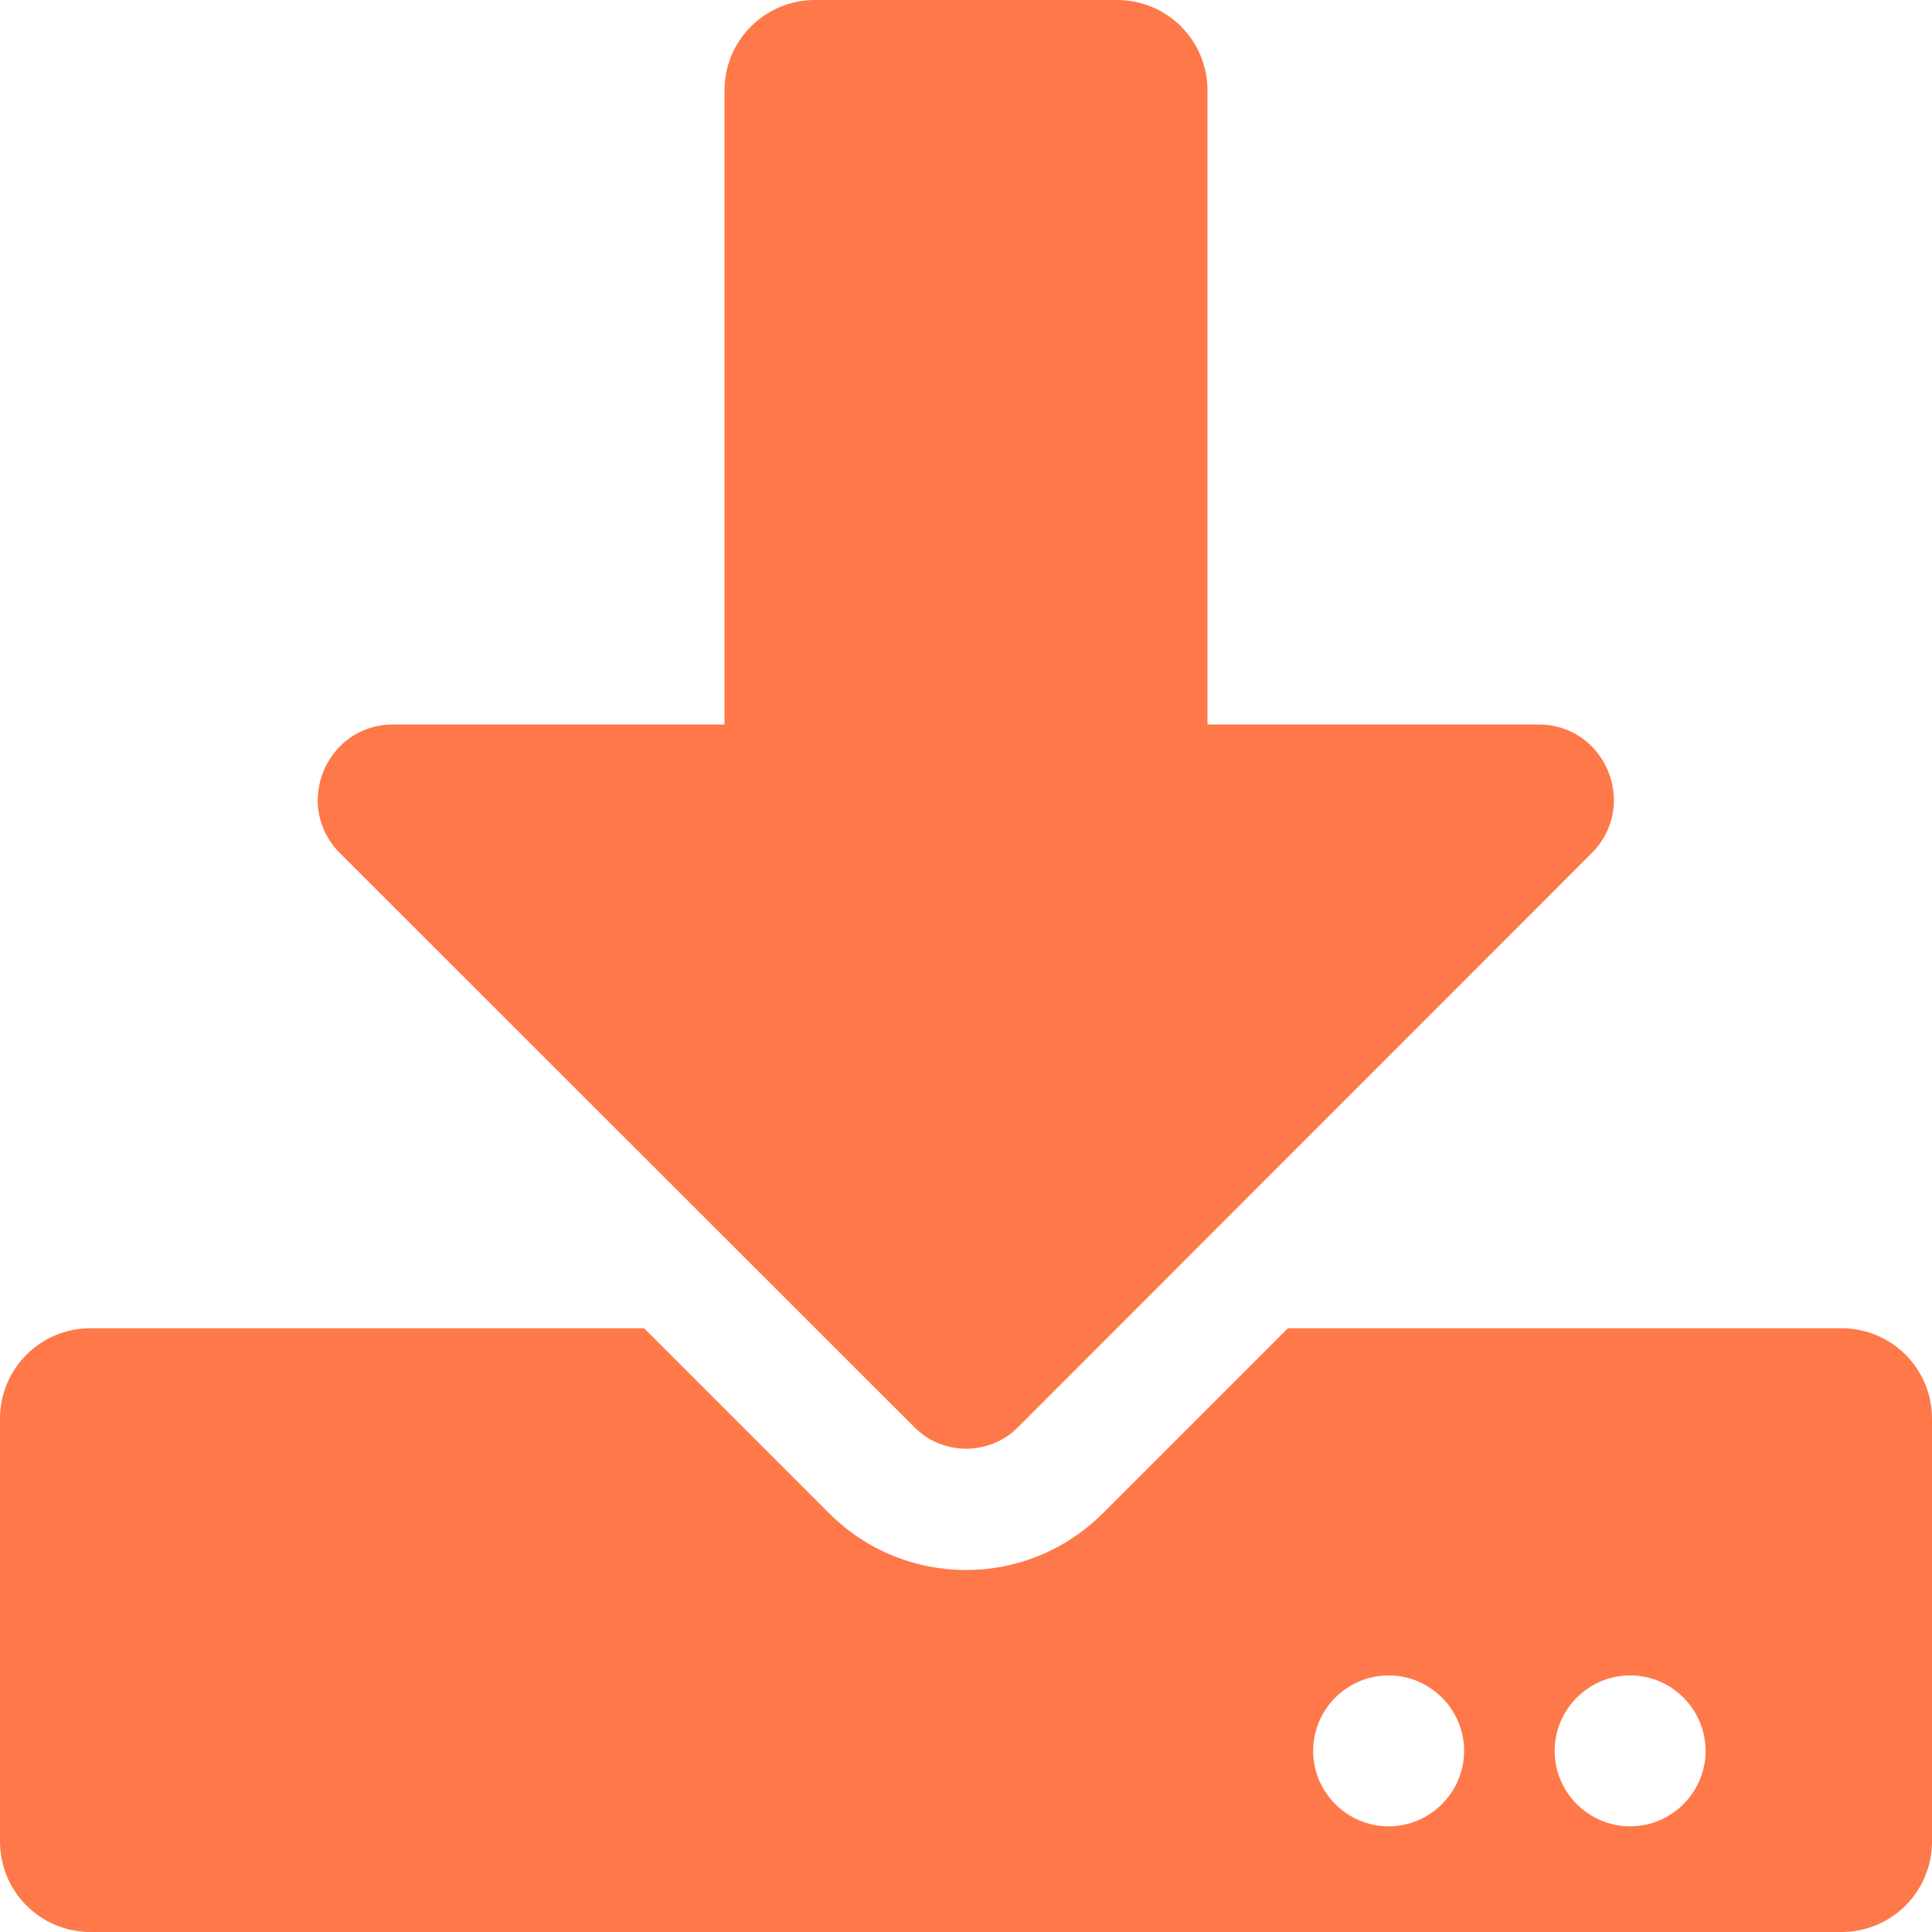
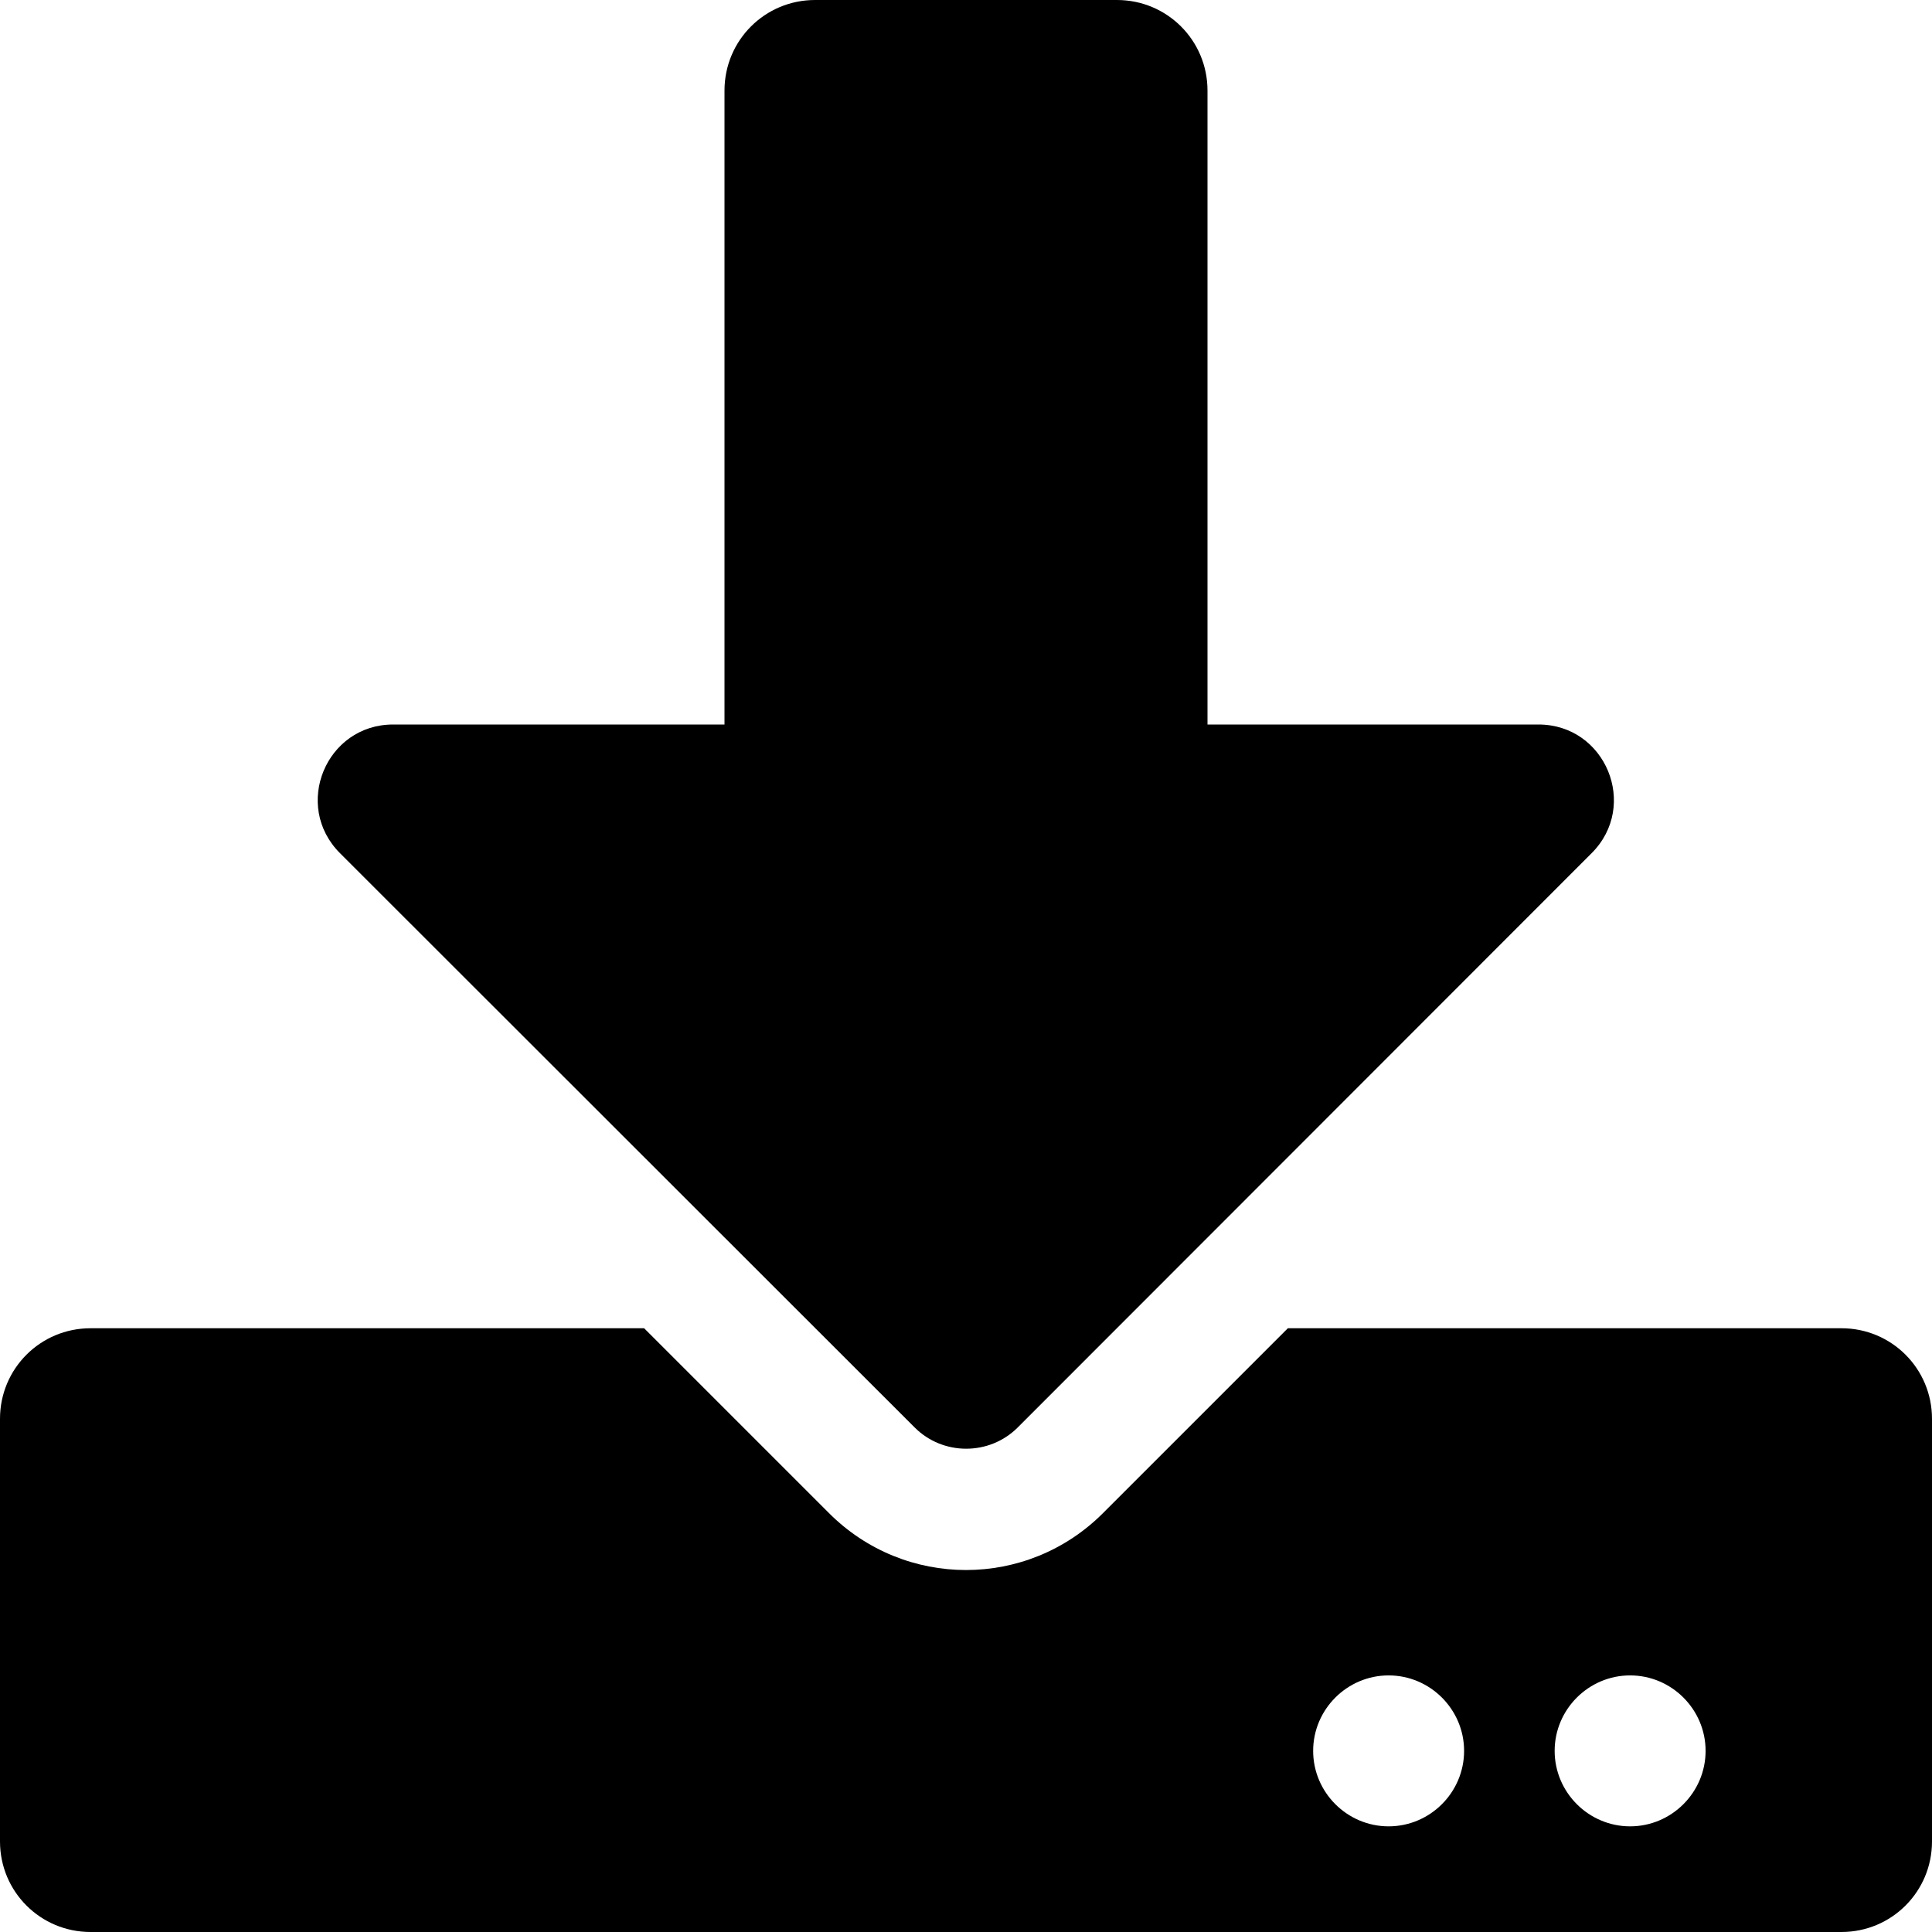
- <svg xmlns="http://www.w3.org/2000/svg" fill="#ff7849" width="800px" height="800px" viewBox="0 0 512 512">
+ <svg xmlns="http://www.w3.org/2000/svg" fill="#fffff" width="800px" height="800px" viewBox="0 0 512 512">
  <path d="M216 0h80c13.3 0 24 10.7 24 24v168h87.7c17.8 0 26.7 21.5 14.1 34.1L269.7 378.3c-7.5 7.5-19.8 7.5-27.3 0L90.1 226.1c-12.6-12.6-3.7-34.1 14.1-34.1H192V24c0-13.3 10.7-24 24-24zm296 376v112c0 13.3-10.7 24-24 24H24c-13.3 0-24-10.7-24-24V376c0-13.3 10.7-24 24-24h146.7l49 49c20.1 20.1 52.5 20.1 72.6 0l49-49H488c13.3 0 24 10.7 24 24zm-124 88c0-11-9-20-20-20s-20 9-20 20 9 20 20 20 20-9 20-20zm64 0c0-11-9-20-20-20s-20 9-20 20 9 20 20 20 20-9 20-20z" />
</svg>
